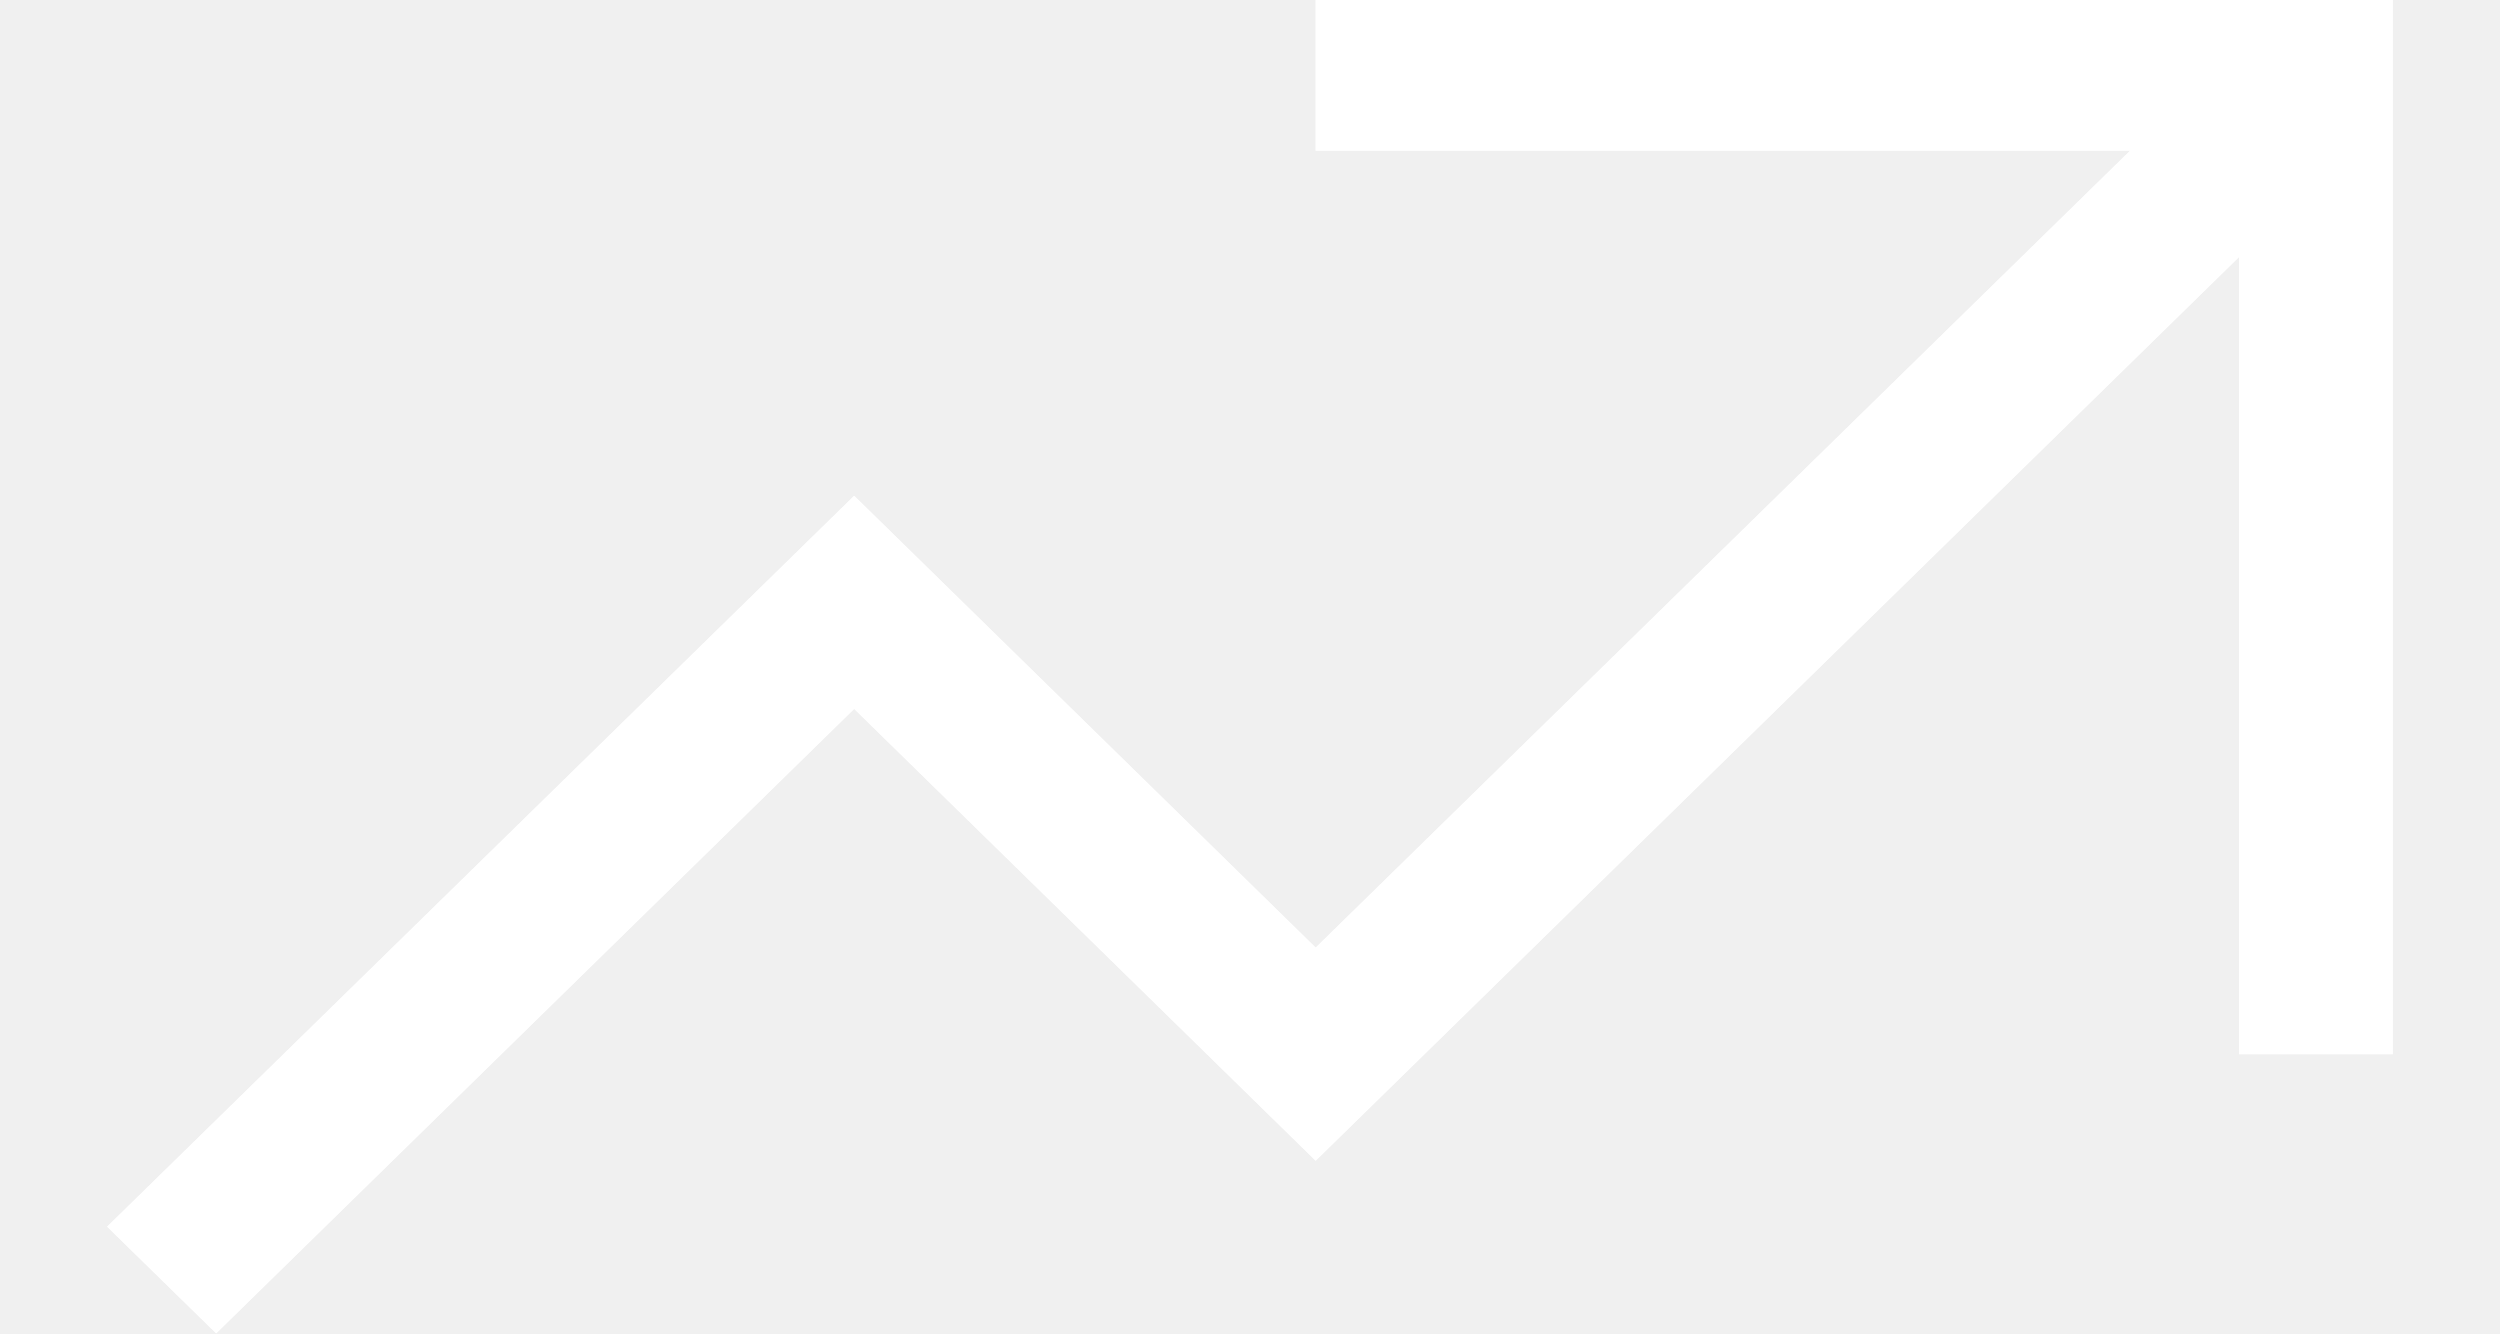
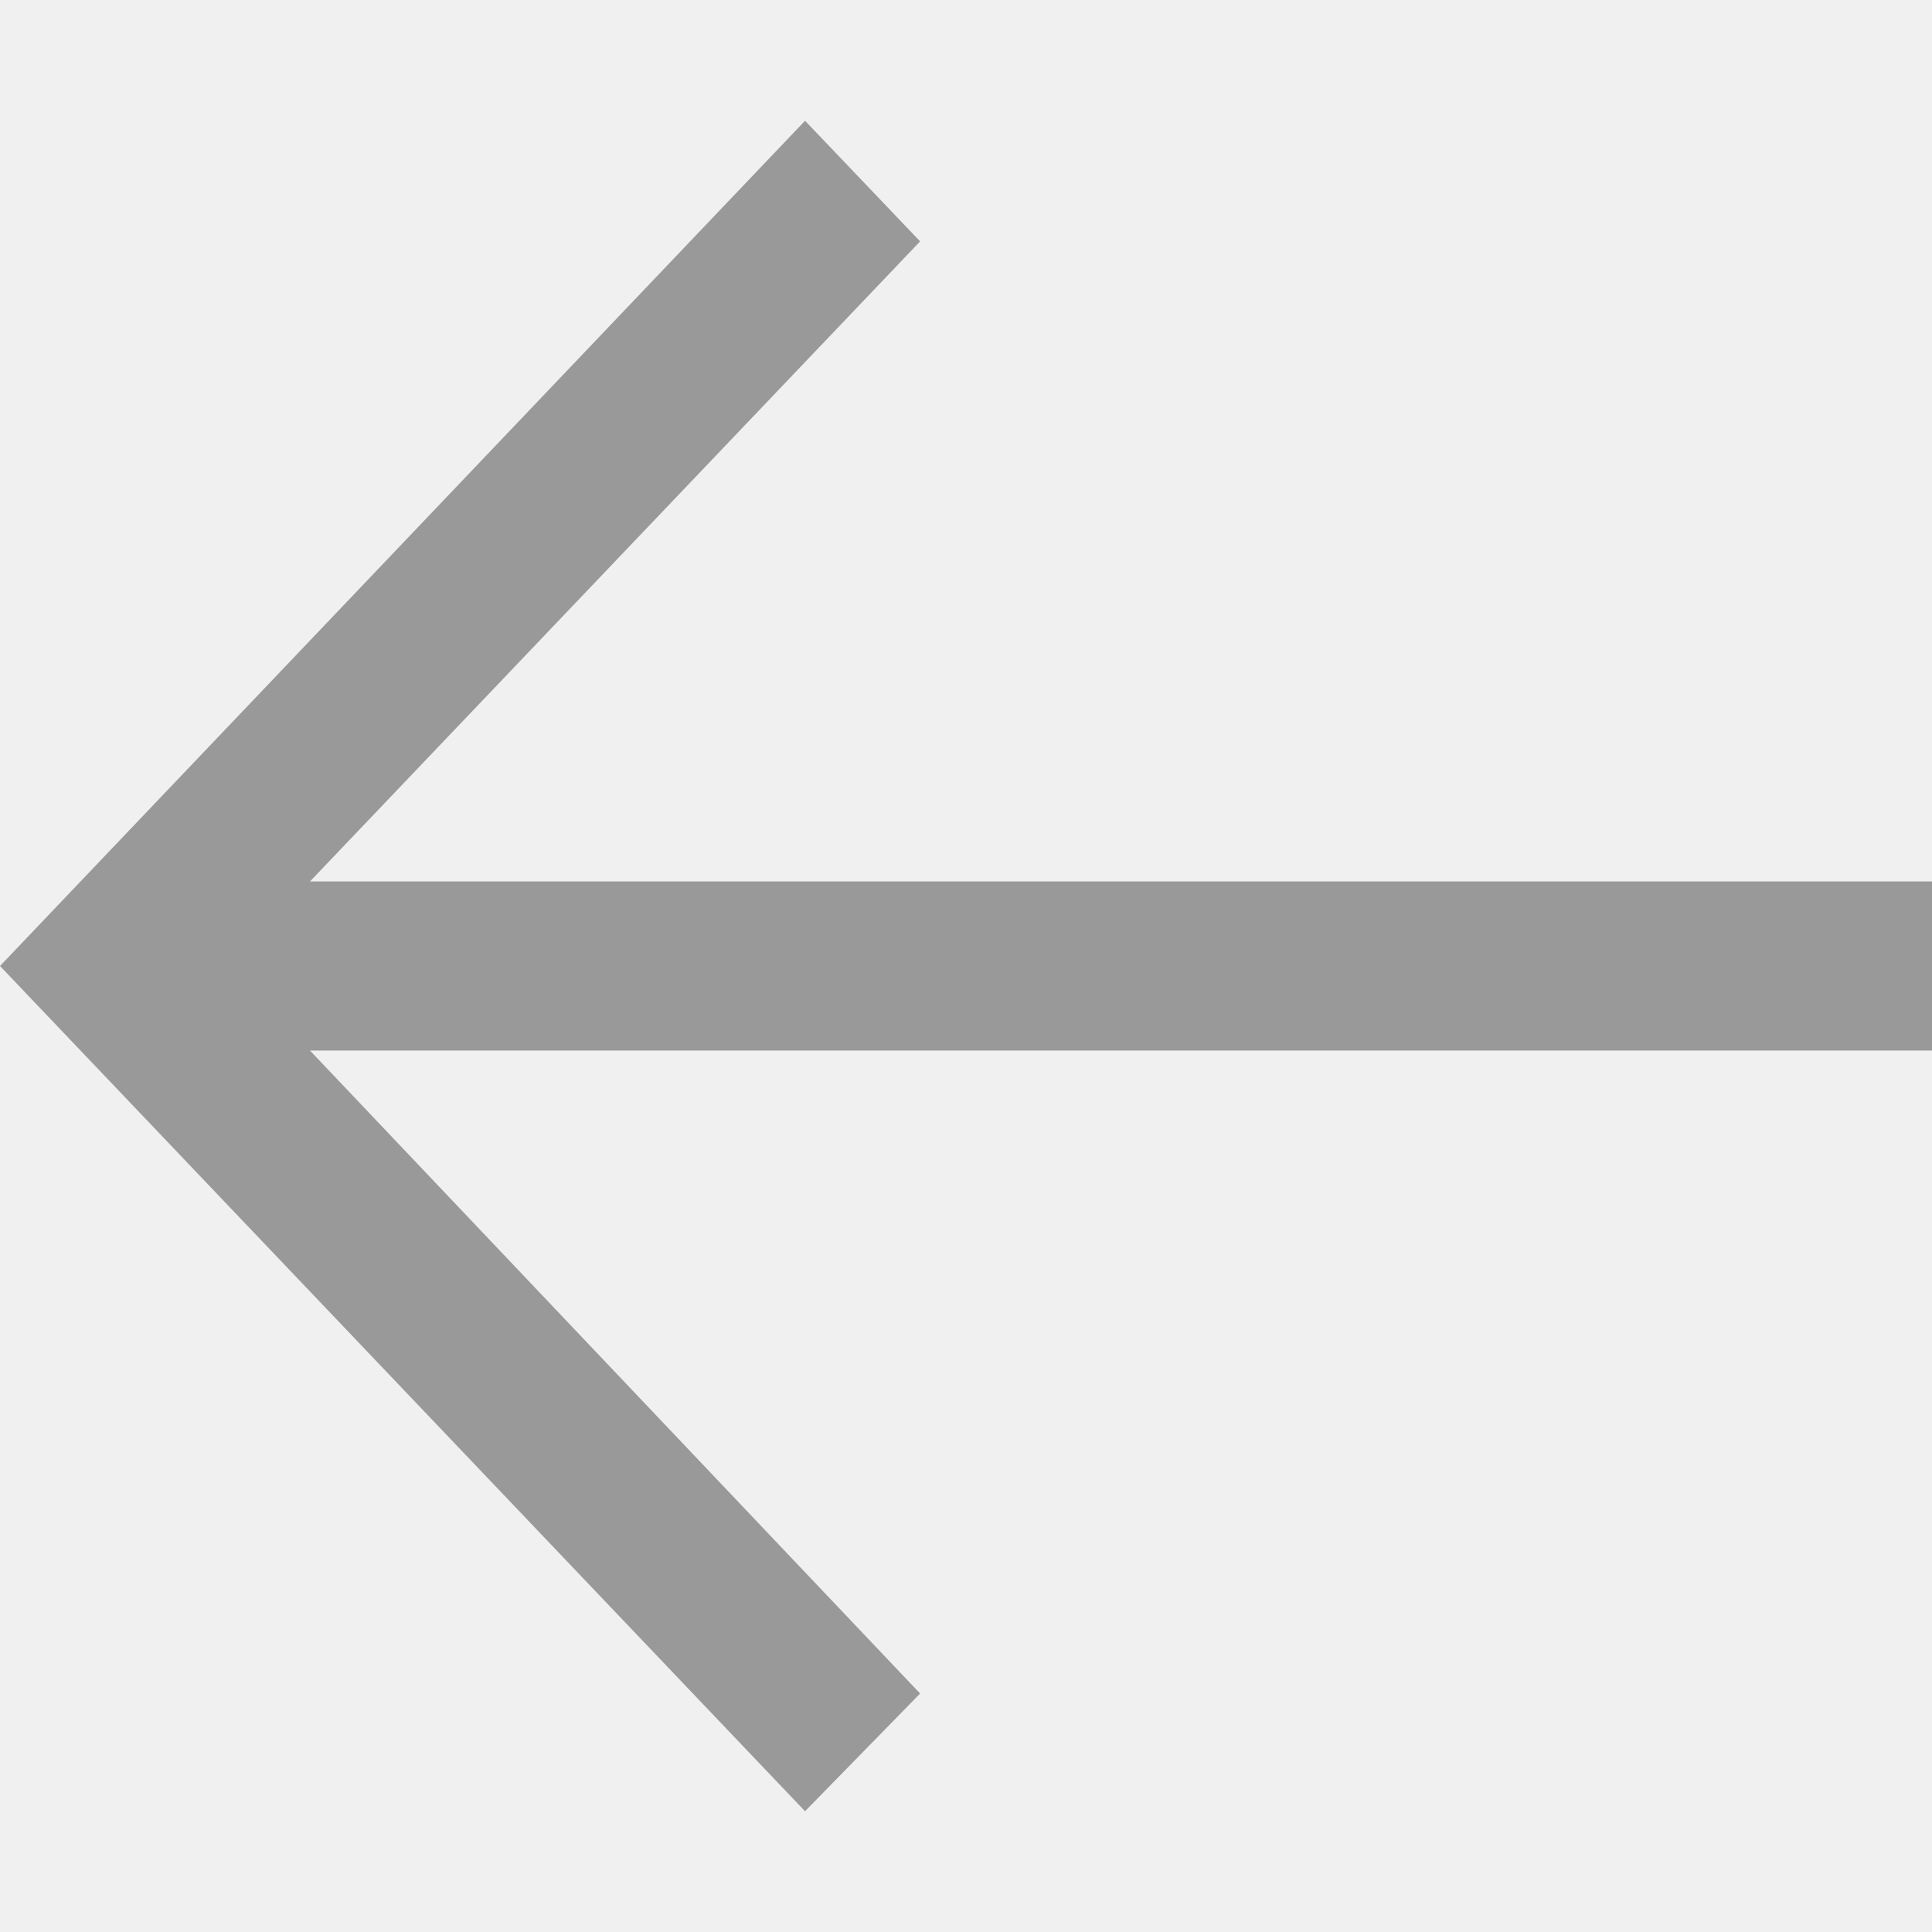
- <svg xmlns="http://www.w3.org/2000/svg" width="15" height="8" viewBox="0 0 15 8" fill="none">
-   <mask id="path-1-inside-1_2_6700" fill="white">
-     <path fill-rule="evenodd" clip-rule="evenodd" d="M7.894 0L14.357 0L14.357 6.325H13.434L13.434 1.542L7.894 6.964L5.125 4.253L1.297 8L0.643 7.36L5.125 2.975L7.894 5.686L12.781 0.904L7.894 0.904V0Z" />
-   </mask>
-   <path fill-rule="evenodd" clip-rule="evenodd" d="M7.894 0L14.357 0L14.357 6.325H13.434L13.434 1.542L7.894 6.964L5.125 4.253L1.297 8L0.643 7.36L5.125 2.975L7.894 5.686L12.781 0.904L7.894 0.904V0Z" fill="white" />
-   <path d="M7.894 0V-1.6L6.294 -1.6V0L7.894 0ZM14.357 0L15.957 0V-1.6L14.357 -1.6V0ZM14.357 6.325V7.925L15.957 7.925V6.325L14.357 6.325ZM13.434 6.325H11.834V7.925H13.434V6.325ZM13.434 1.542L15.034 1.542V-2.262L12.315 0.399L13.434 1.542ZM7.894 6.964L6.775 8.107L7.894 9.202L9.014 8.107L7.894 6.964ZM5.125 4.253L6.244 3.109L5.124 2.014L4.005 3.11L5.125 4.253ZM1.297 8L0.178 9.144L1.297 10.239L2.416 9.143L1.297 8ZM0.643 7.36L-0.476 6.217L-1.645 7.36L-0.476 8.504L0.643 7.36ZM5.125 2.975L6.244 1.832L5.125 0.737L4.006 1.832L5.125 2.975ZM7.894 5.686L6.775 6.83L7.894 7.925L9.014 6.83L7.894 5.686ZM12.781 0.904L13.9 2.047L16.704 -0.696L12.781 -0.696V0.904ZM7.894 0.904L6.294 0.904V2.504L7.894 2.504V0.904ZM7.894 1.6L14.357 1.6V-1.6L7.894 -1.6V1.6ZM12.757 0L12.757 6.325L15.957 6.325L15.957 0L12.757 0ZM14.357 4.725H13.434L13.434 7.925H14.357L14.357 4.725ZM15.034 6.325L15.034 1.542L11.834 1.542L11.834 6.325L15.034 6.325ZM12.315 0.399L6.775 5.82L9.014 8.107L14.553 2.686L12.315 0.399ZM9.014 5.82L6.244 3.109L4.006 5.397L6.775 8.107L9.014 5.82ZM4.005 3.11L0.178 6.857L2.416 9.143L6.244 5.396L4.005 3.11ZM2.416 6.856L1.762 6.217L-0.476 8.504L0.178 9.144L2.416 6.856ZM1.762 8.504L6.244 4.119L4.006 1.832L-0.476 6.217L1.762 8.504ZM4.006 4.119L6.775 6.83L9.014 4.543L6.244 1.832L4.006 4.119ZM9.014 6.83L13.9 2.047L11.662 -0.24L6.775 4.543L9.014 6.83ZM12.781 -0.696L7.894 -0.696V2.504L12.781 2.504V-0.696ZM9.494 0.904V0L6.294 0V0.904L9.494 0.904Z" fill="white" mask="url(#path-1-inside-1_2_6700)" />
+ <svg xmlns="http://www.w3.org/2000/svg" width="16" height="16" viewBox="0 0 16 16" fill="none">
+   <g clip-path="url(#clip0_2_9139)">
+     <path d="M6.667 15L7.62 14.025L2.567 8.7L16 8.7L16 7.3L2.567 7.3L7.62 1.999L6.667 1L1.35122e-07 8L6.667 15Z" fill="#999999" />
+   </g>
+   <defs>
+     <clipPath id="clip0_2_9139">
+       <rect width="16" height="16" fill="white" transform="translate(16 16) rotate(-180)" />
+     </clipPath>
+   </defs>
</svg>
